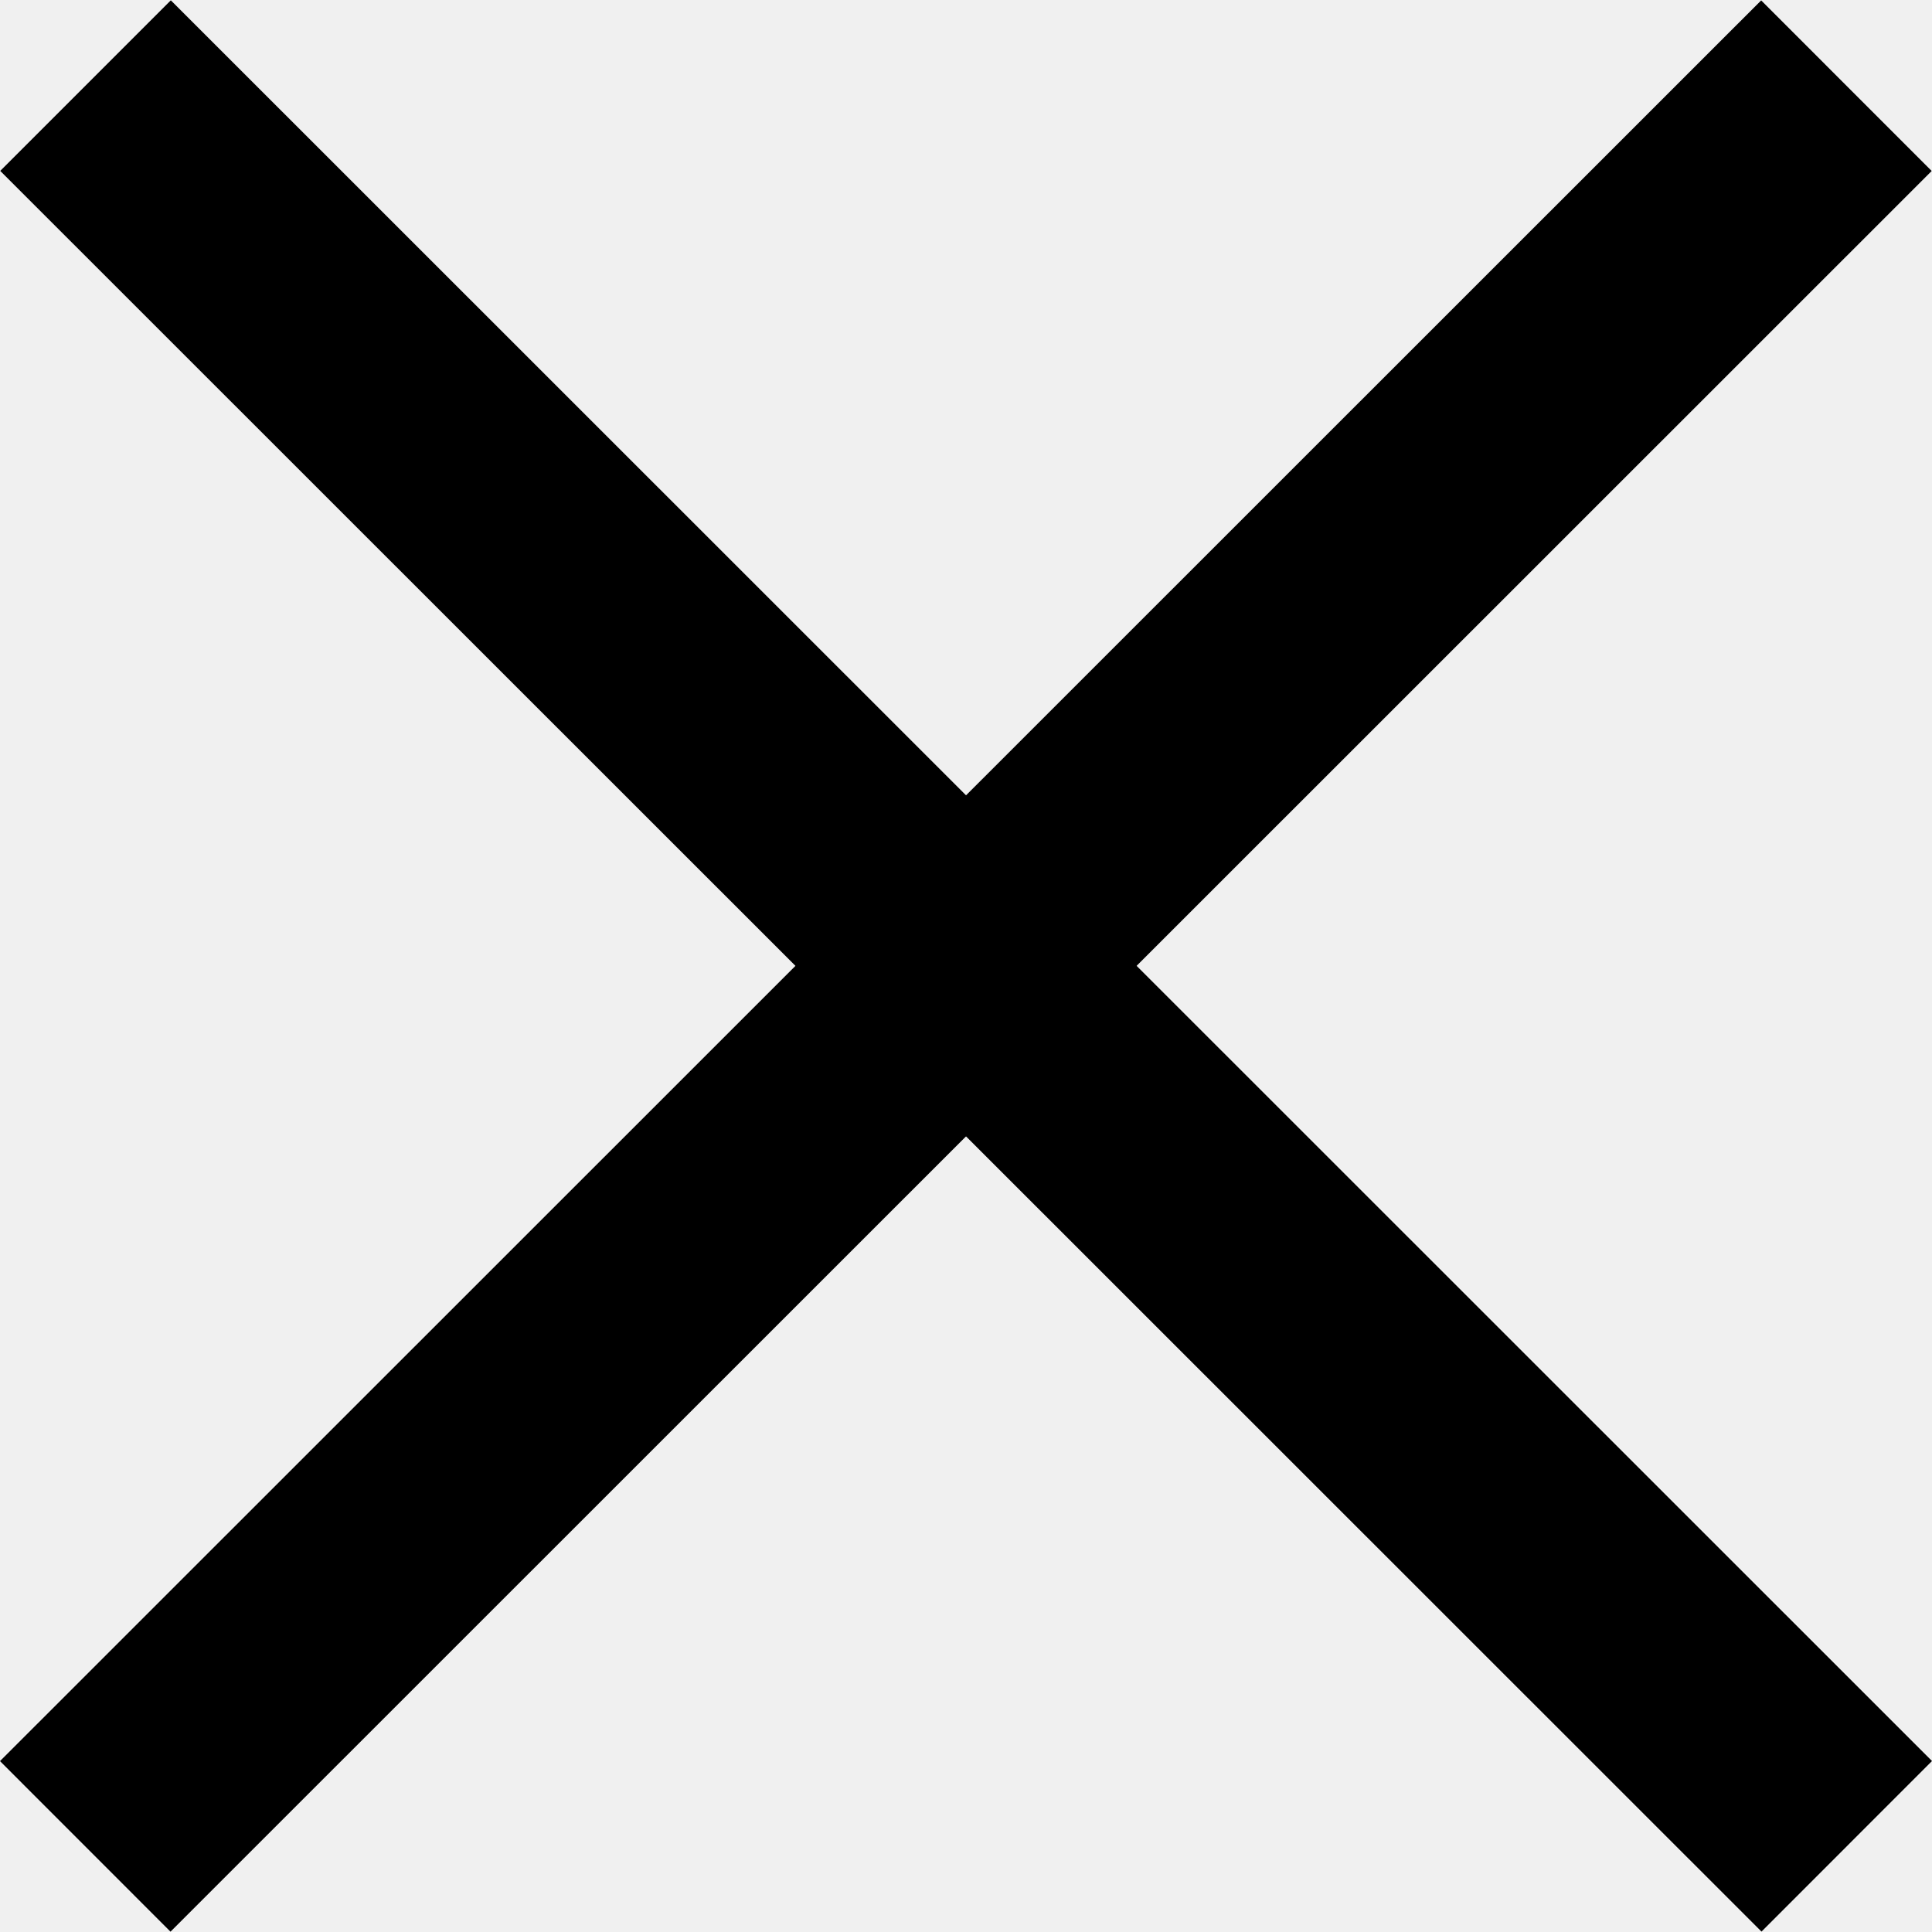
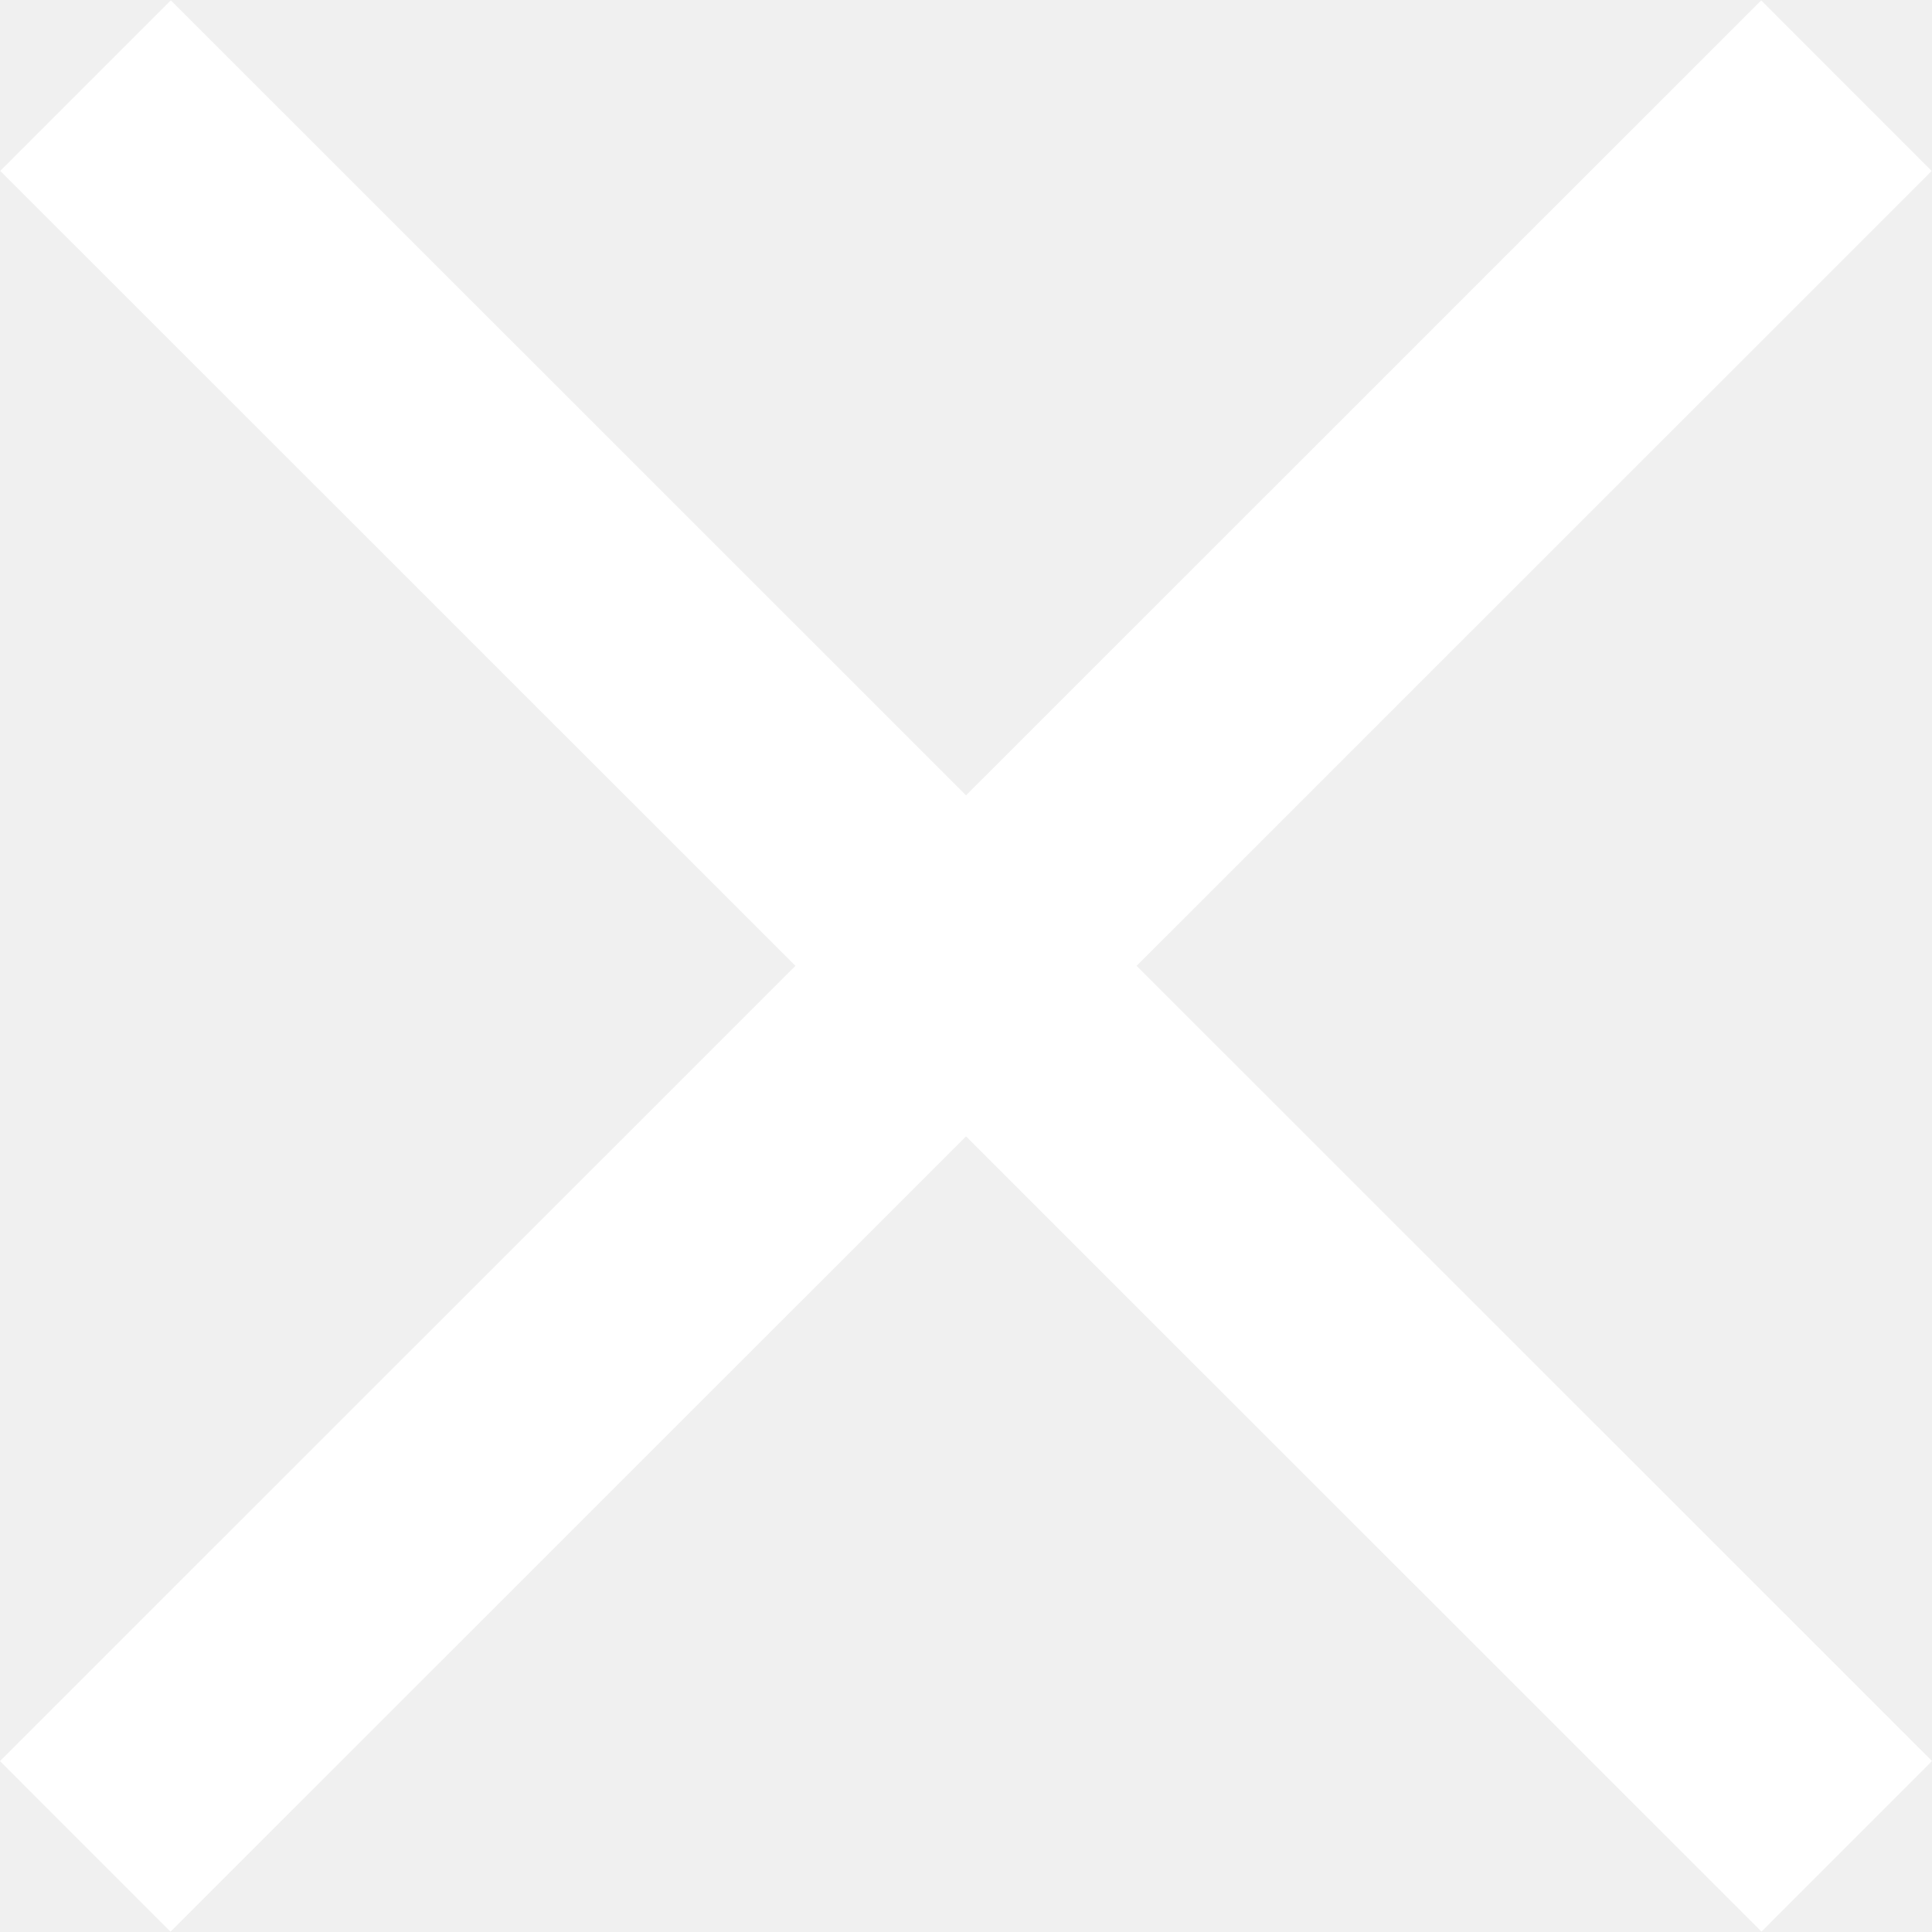
<svg xmlns="http://www.w3.org/2000/svg" width="24" height="24" viewBox="0 0 24 24" fill="none">
  <g clip-path="url(#clip0)">
-     <path d="M21.878 0.005L-0 21.877L2.118 23.996L23.996 2.124L21.878 0.005Z" fill="black" />
-     <path d="M2.122 0.004L0.003 2.123L21.882 23.995L24 21.876L2.122 0.004Z" fill="black" />
+     <path d="M21.878 0.005L-0 21.877L2.118 23.996L23.996 2.124L21.878 0.005Z" fill="white" />
+     <path d="M2.122 0.004L0.003 2.123L21.882 23.995L24 21.876L2.122 0.004Z" fill="white" />
  </g>
  <defs>
    <clipPath id="clip0">
      <rect width="24" height="24" fill="white" />
    </clipPath>
  </defs>
</svg>
